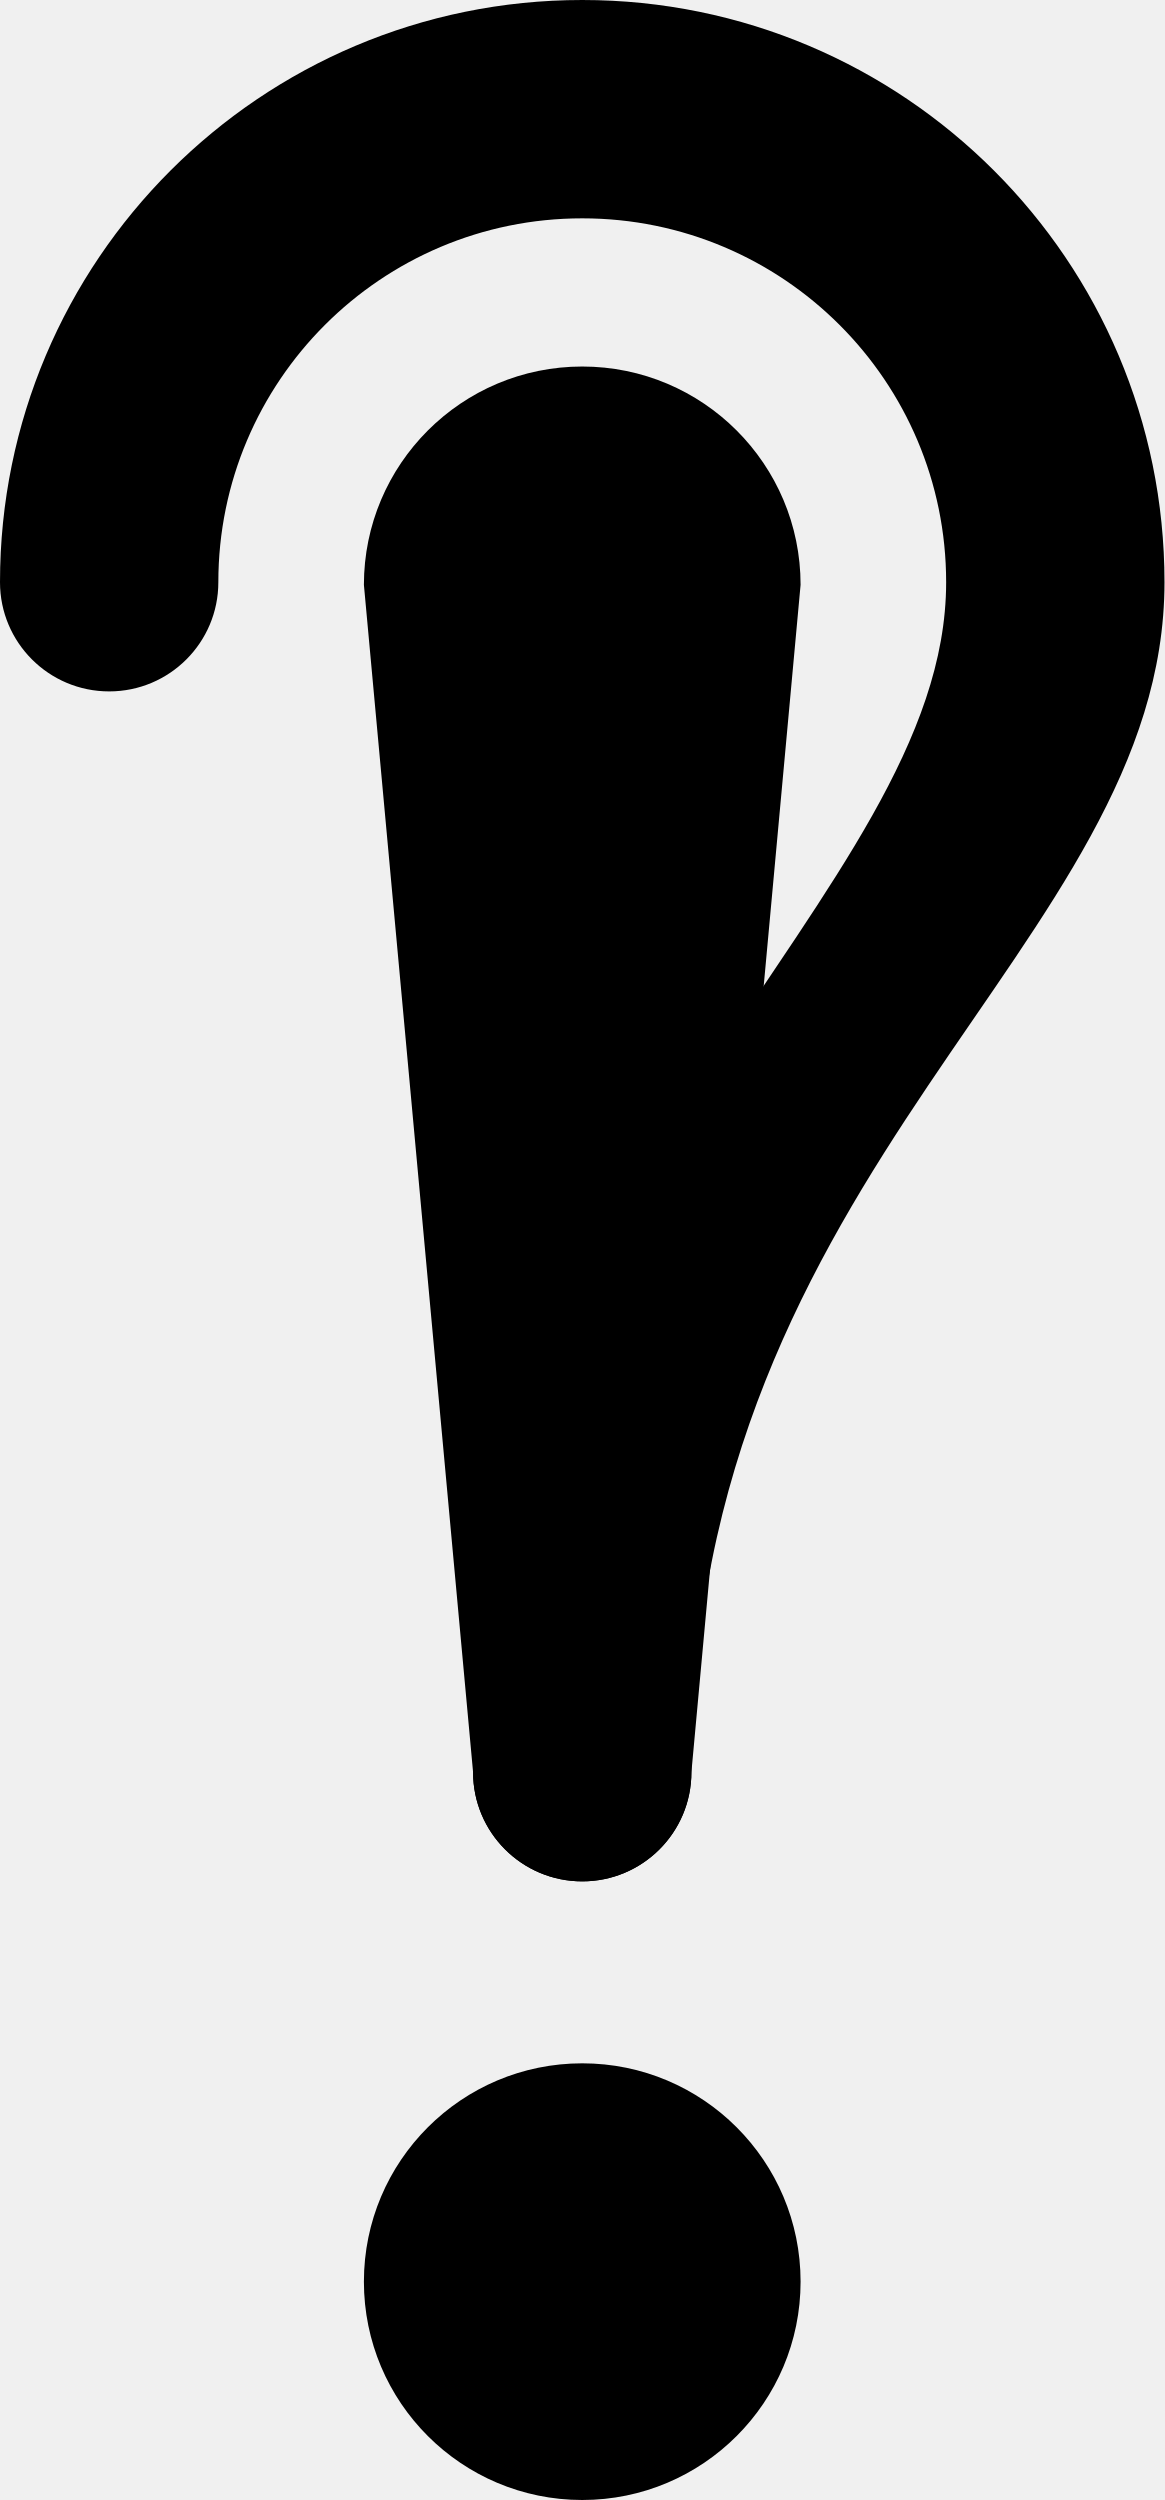
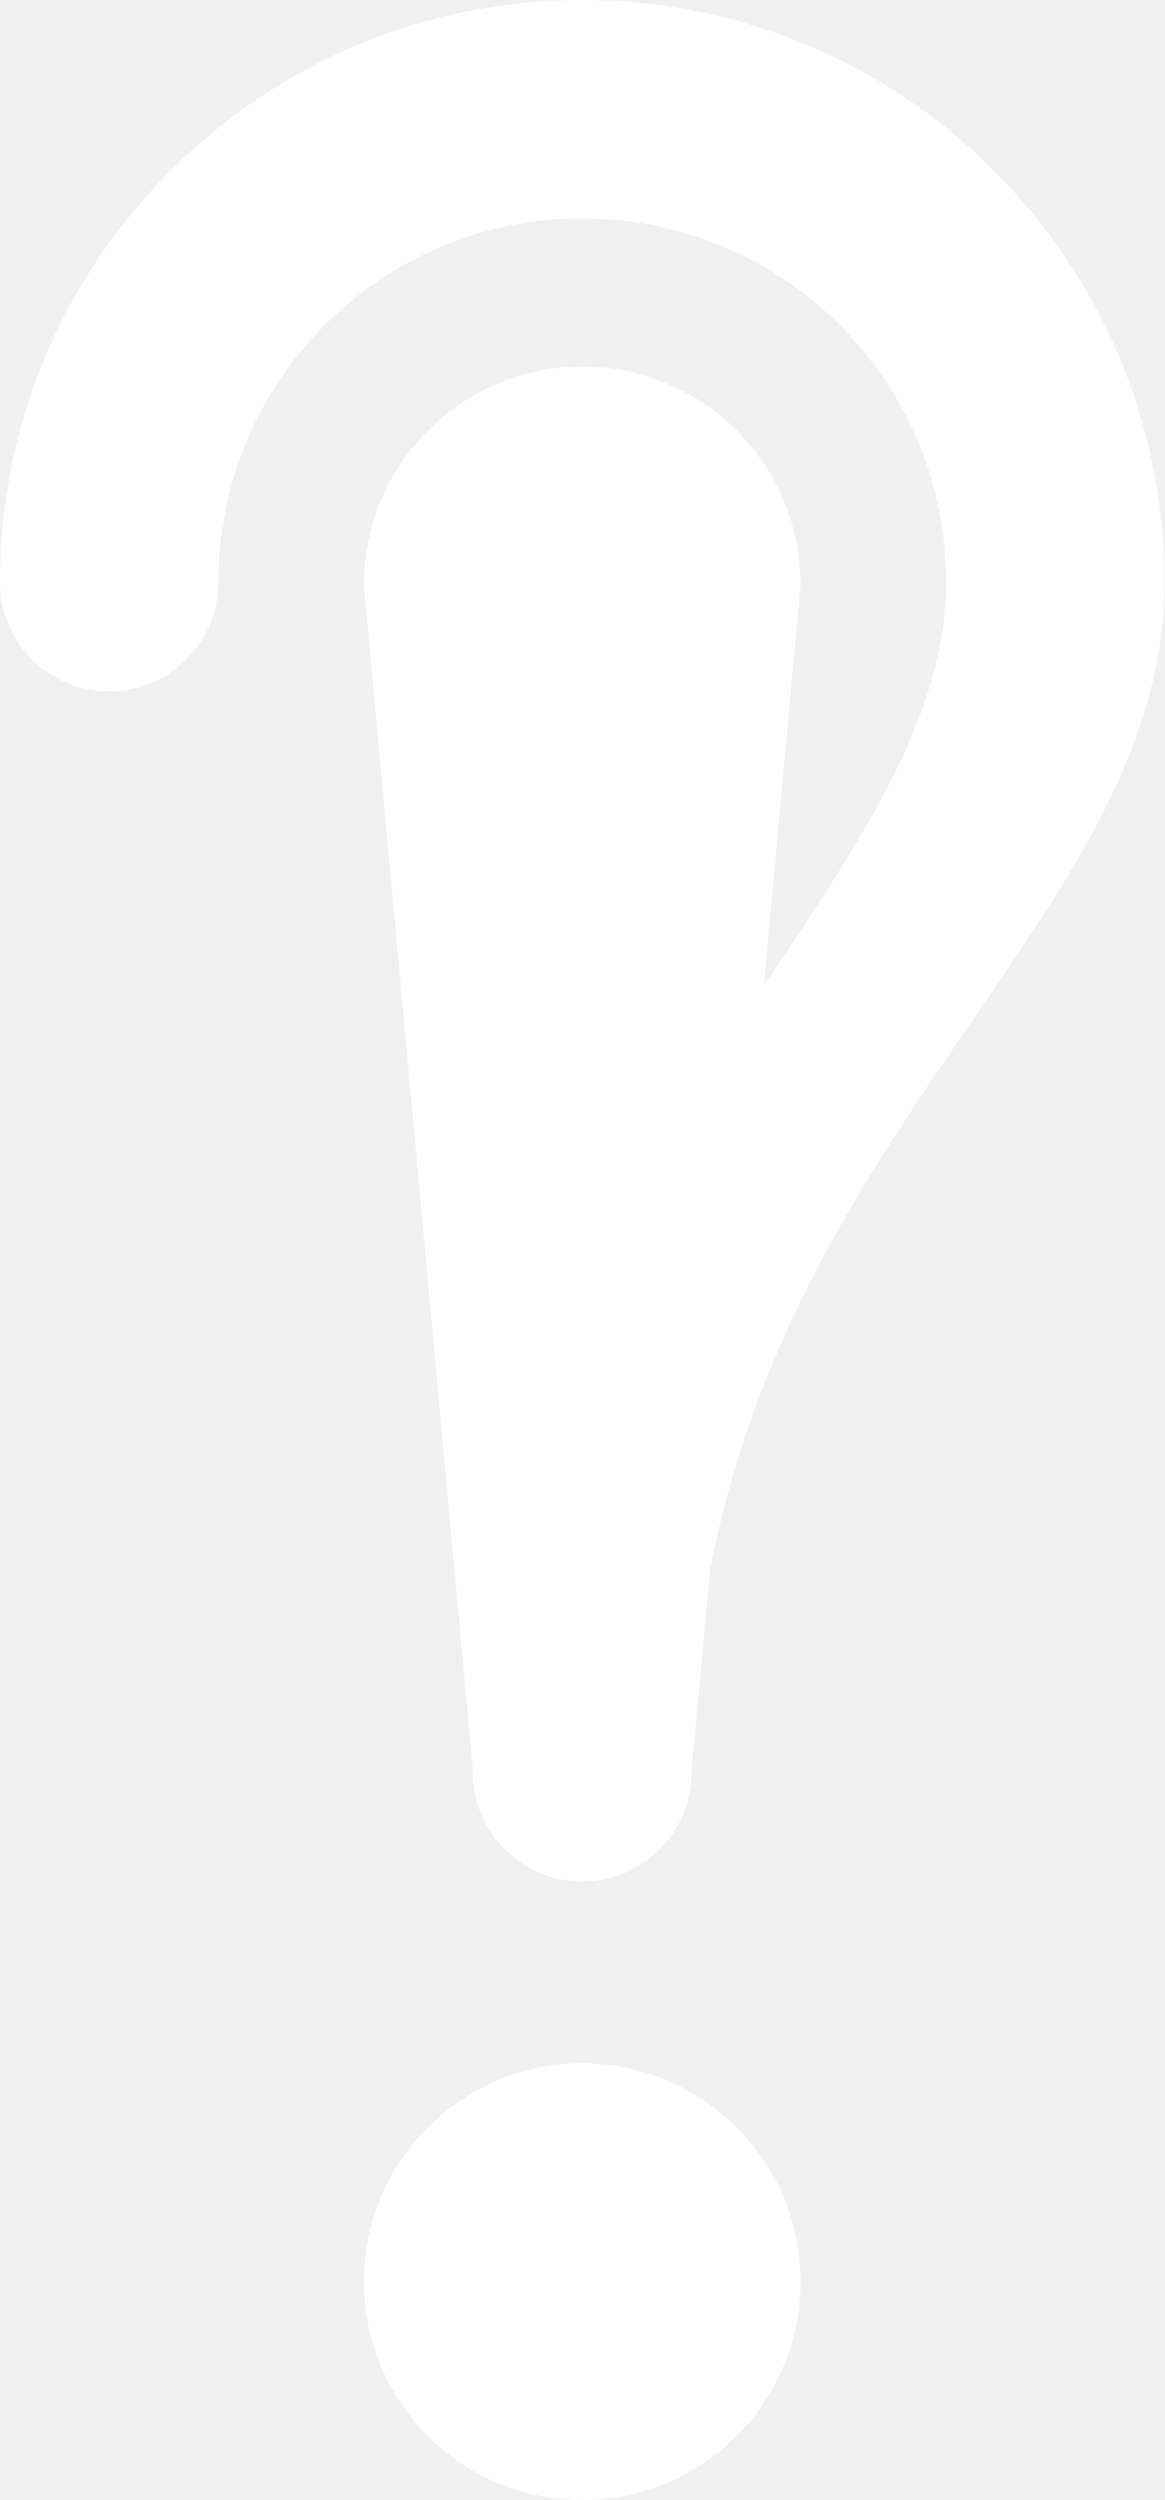
- <svg xmlns="http://www.w3.org/2000/svg" viewBox="0 0 80 171.75">
+ <svg xmlns="http://www.w3.org/2000/svg" viewBox="0 0 80 171.75" fill="#FFFFFF">
  <path d="M32.5,121.75a7.5,7.5,0,0,0,15,0L55,40.18a15,15,0,0,0-30,0" />
  <path d="M47.5,121.75a7.5,7.5,0,0,1-15,0C32.5,80,65,61.63,65,40a25,25,0,0,0-50,0h0A7.5,7.5,0,0,1,0,40H0a40,40,0,0,1,80,0C80,65,47.5,80,47.5,121.75Z" />
  <circle cx="40" cy="156.75" r="15" />
</svg>
